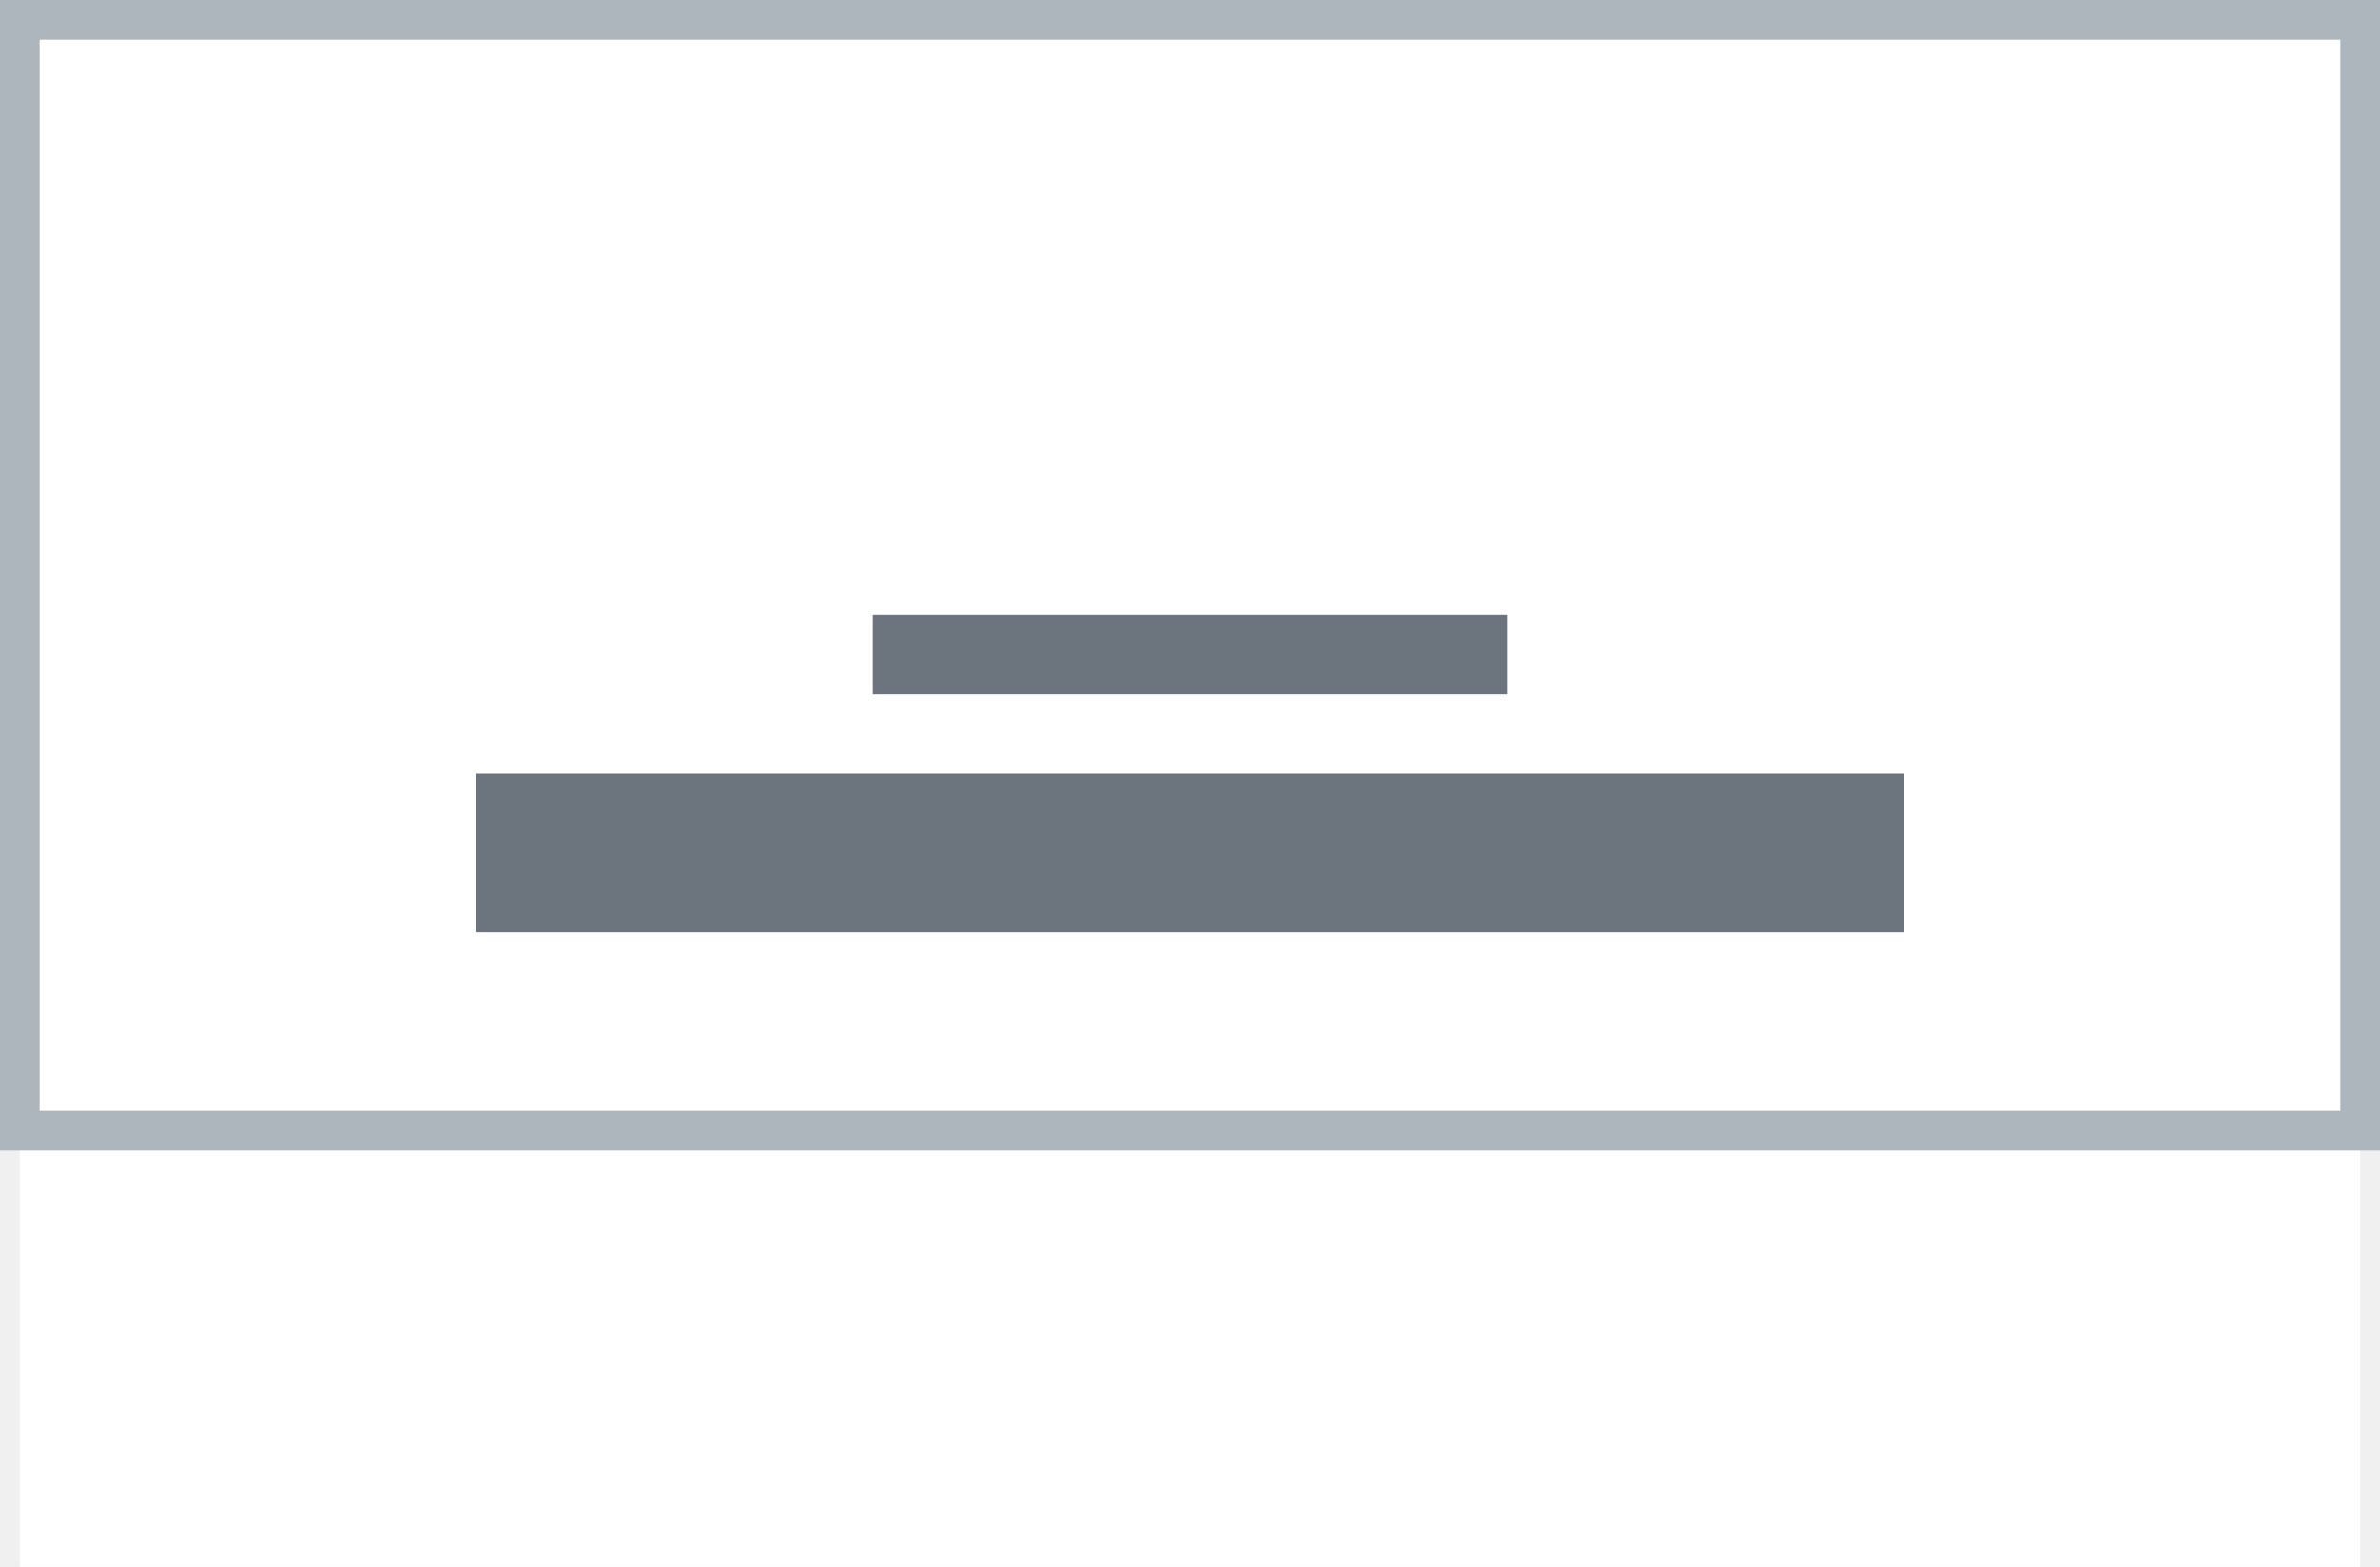
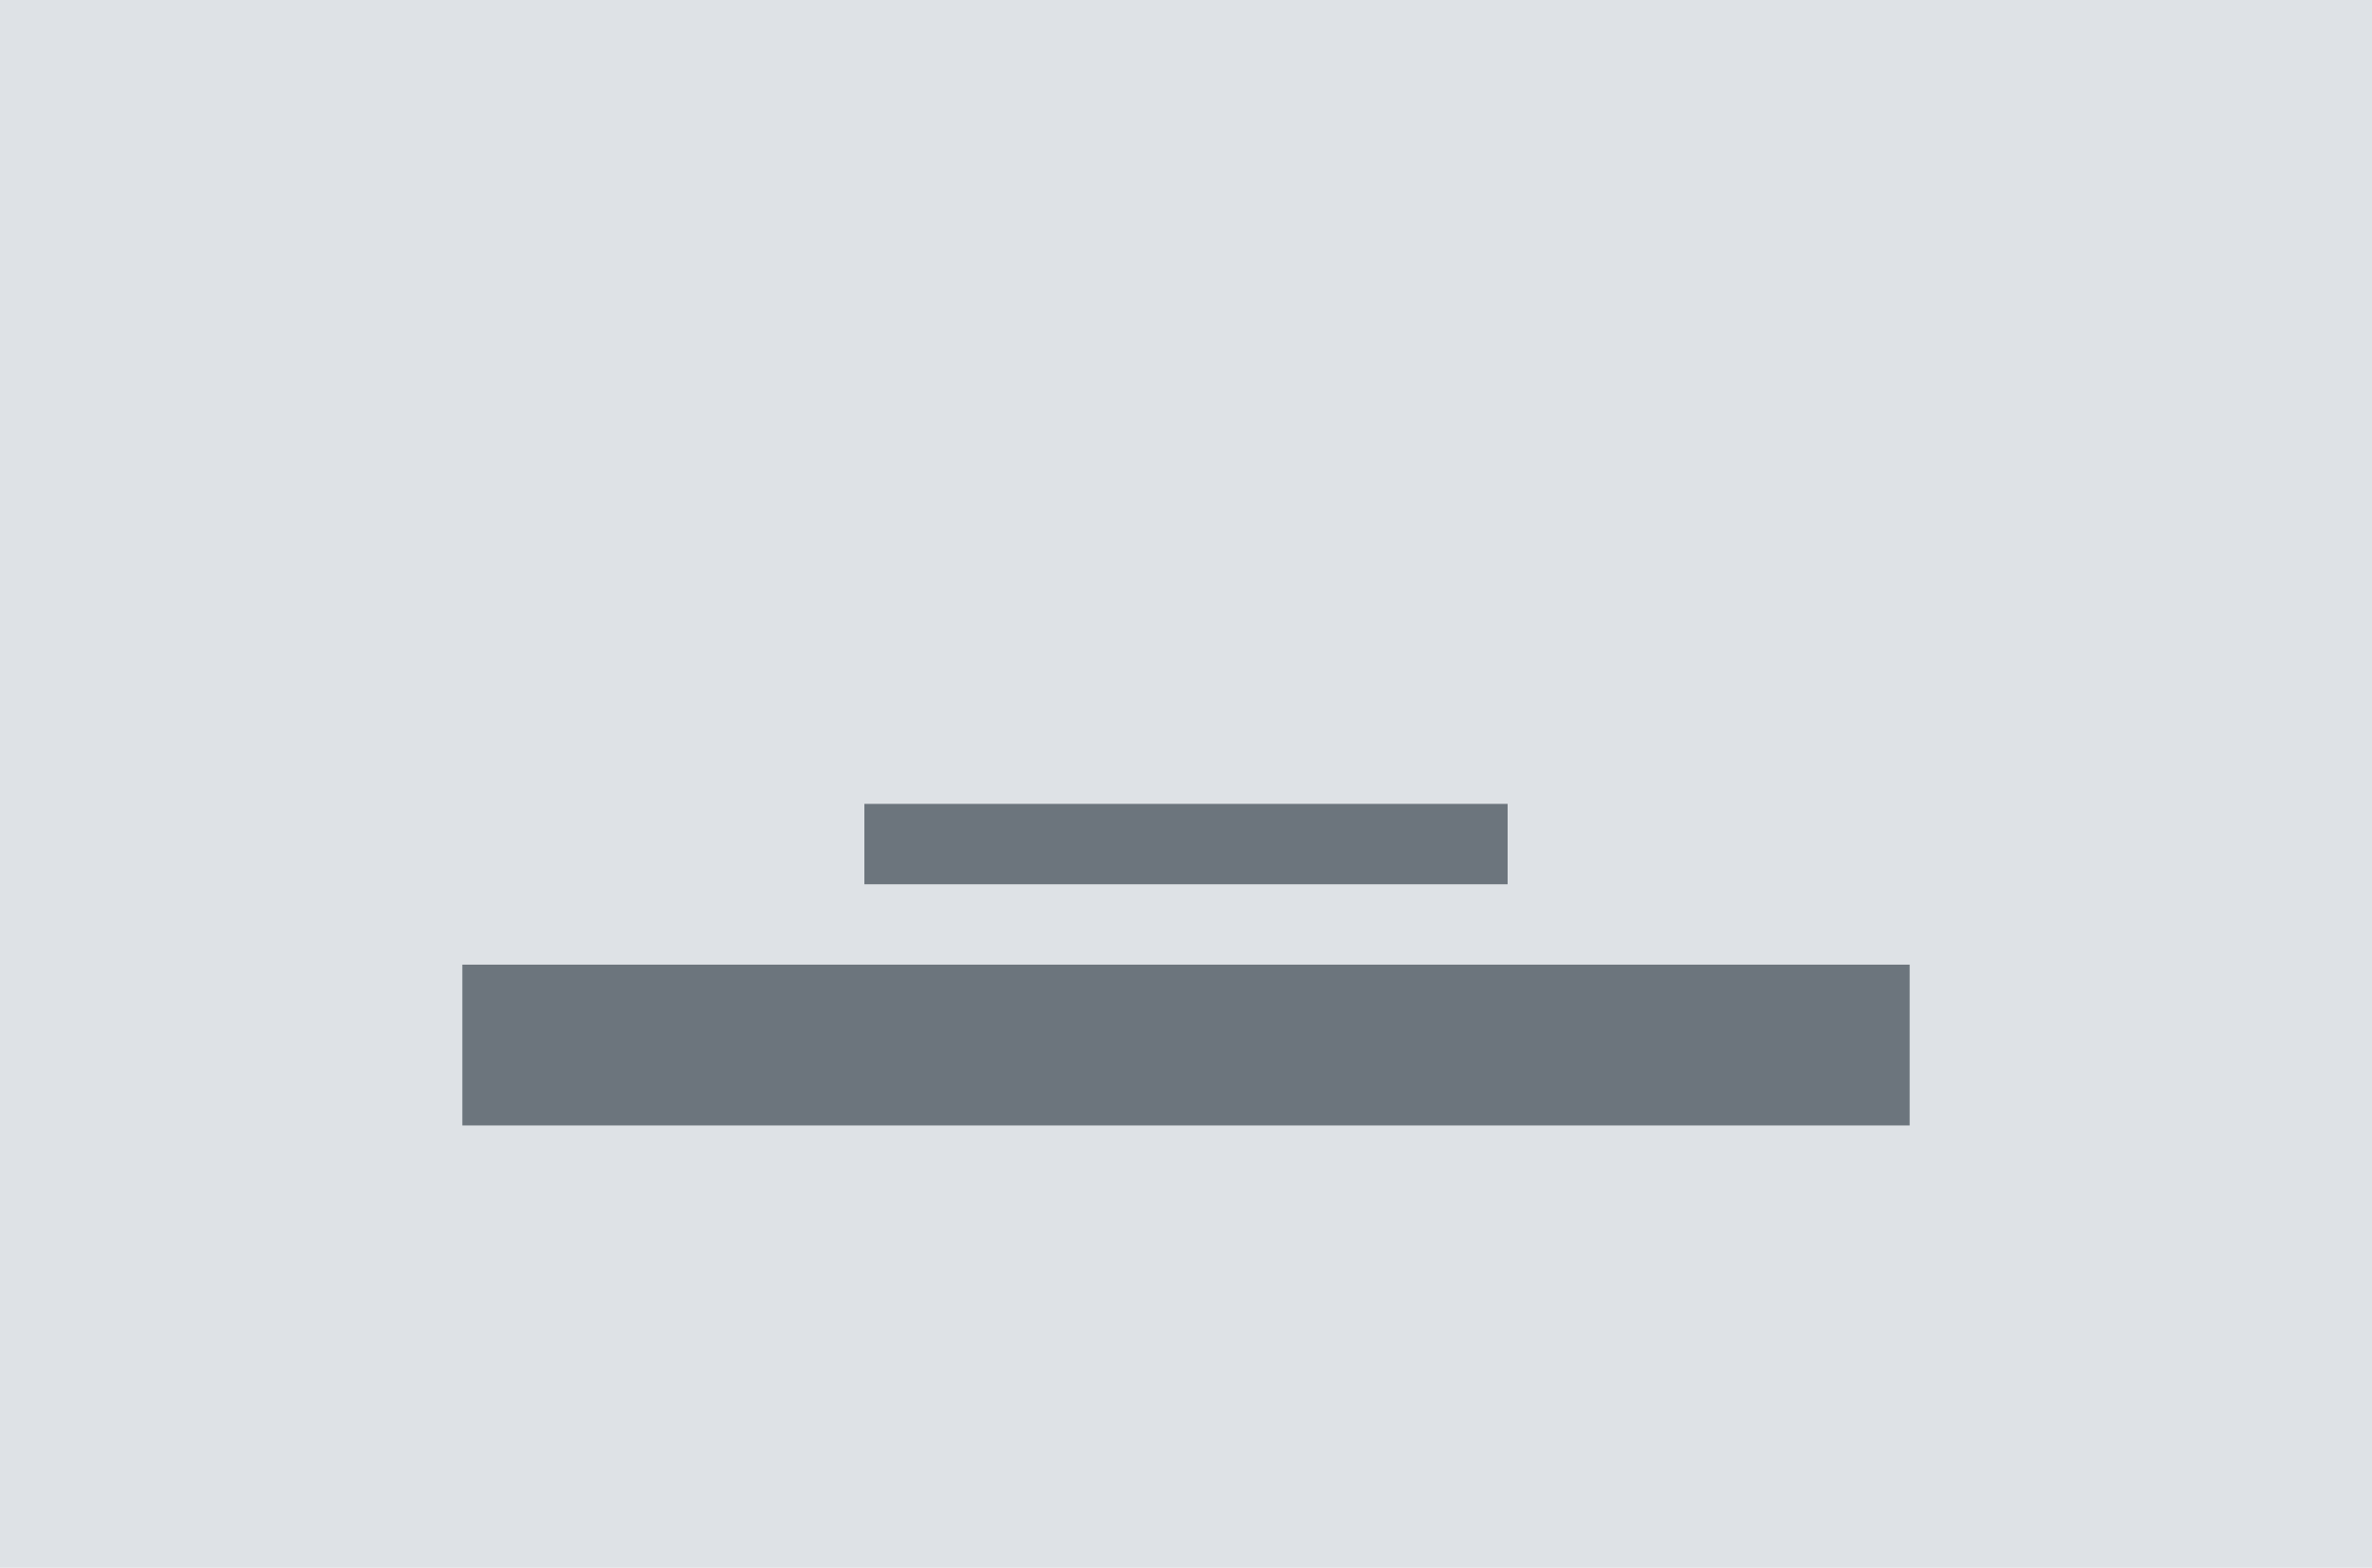
- <svg xmlns="http://www.w3.org/2000/svg" id="section-header-center-padding" width="120" height="79" viewBox="0 0 120 79">
-   <rect id="Rectangle_246" data-name="Rectangle 246" width="118" height="78" transform="translate(1 1)" fill="#fff" />
-   <rect id="Rectangle_247" data-name="Rectangle 247" width="118" height="56" transform="translate(1 1)" fill="#fff" stroke="#adb5bd" stroke-width="2" />
-   <path id="Path_625" data-name="Path 625" d="M48,32H16v4H48Z" transform="translate(28 -1)" fill="#6c757d" />
-   <path id="Path_626" data-name="Path 626" d="M88,40H16v8H88Z" transform="translate(8 -1)" fill="#6c757d" />
+ <svg xmlns="http://www.w3.org/2000/svg" width="118" height="78" viewBox="0 0 118 78">
+   <g id="section-header-center-padding" transform="translate(-1 -1)">
+     <rect id="Rectangle_246" data-name="Rectangle 246" width="118" height="78" transform="translate(1 1)" fill="#dee2e6" />
+     <path id="Path_625" data-name="Path 625" d="M48,32H16v4H48Z" transform="translate(28 9)" fill="#6c757d" />
+     <path id="Path_626" data-name="Path 626" d="M88,40H16v8H88Z" transform="translate(8 9)" fill="#6c757d" />
+   </g>
</svg>
